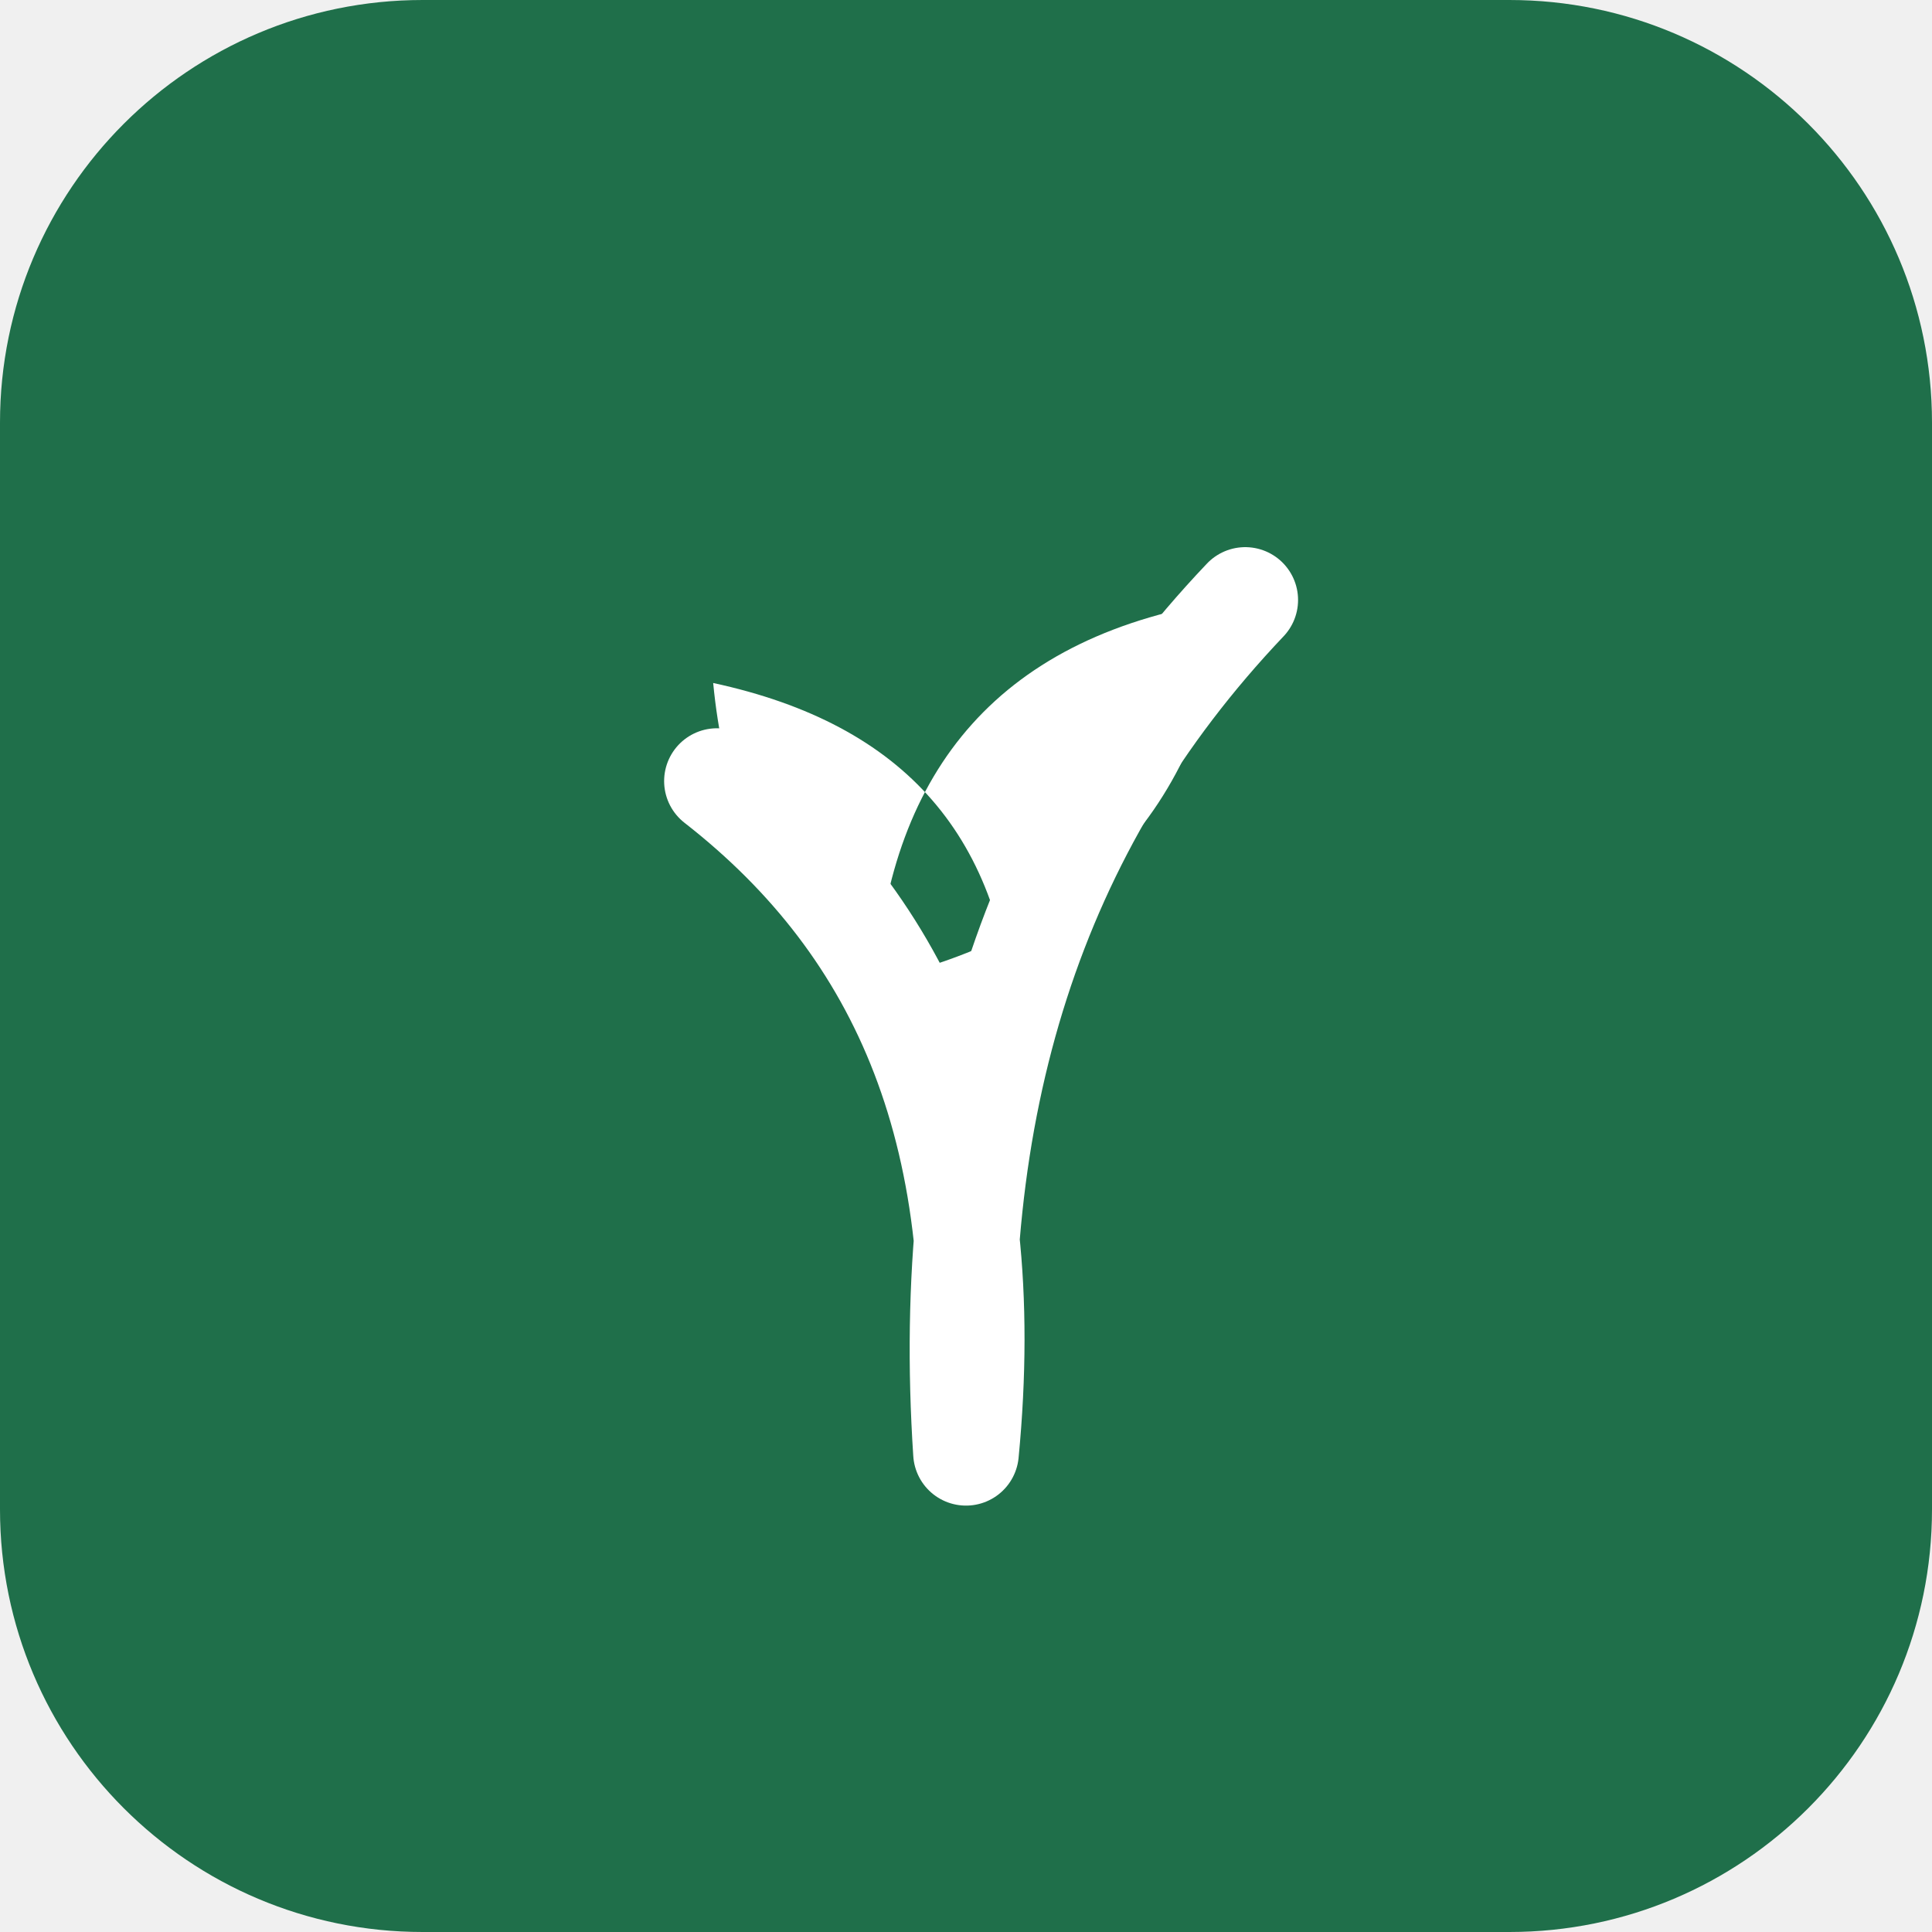
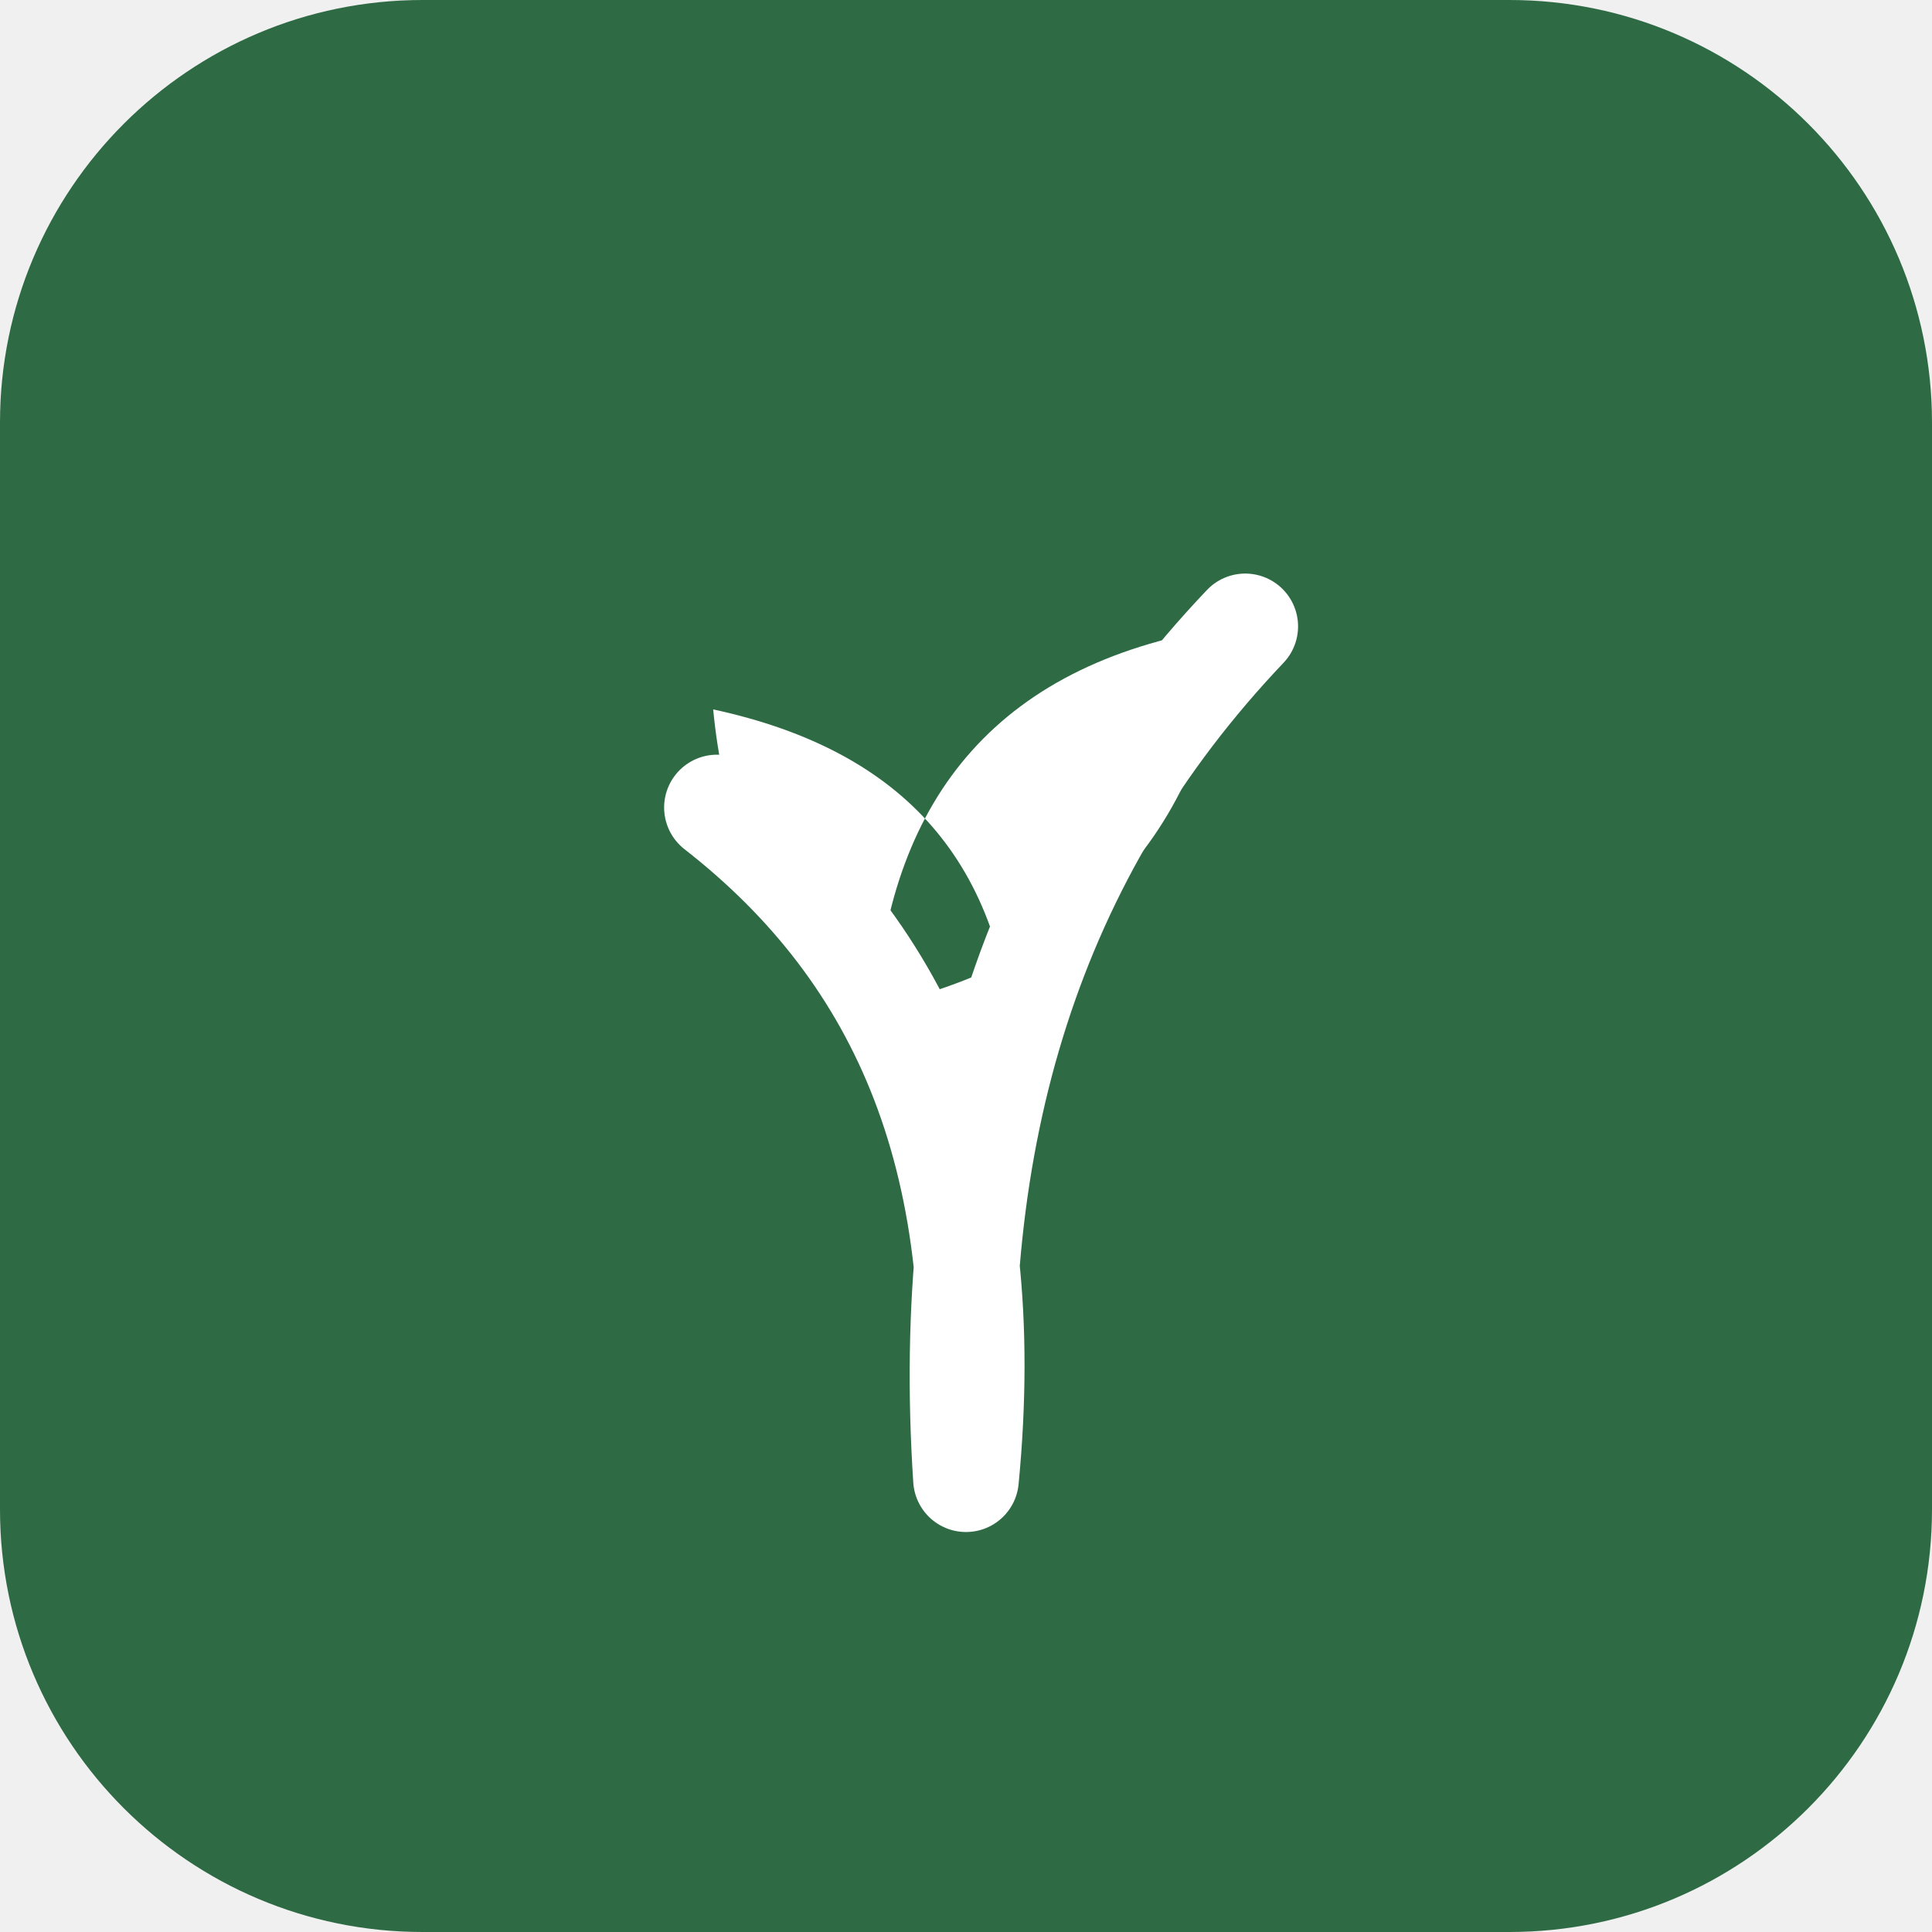
<svg xmlns="http://www.w3.org/2000/svg" viewBox="0 0 512 512">
-   <rect width="512" height="512" rx="112" fill="#1f6f4a" />
-   <path d="M256 385c-6-91 17-166 74-226M256 385c8-83-16-139-66-178" fill="none" stroke="#fff" stroke-width="28" stroke-linecap="round" />
-   <path d="M326 159c-9 61-43 89-94 101 4-56 33-92 94-101ZM189 181c5 52 31 81 80 92-3-51-29-81-80-92Z" fill="#fff" />
+   <rect width="512" height="512" rx="112" fill="#2E6B45" />
+   <path d="M256 392c-6-91 17-166 74-226M256 392c8-83-16-139-66-178" fill="none" stroke="#fff" stroke-width="28" stroke-linecap="round" />
+   <path d="M326 166c-9 61-43 89-94 101 4-56 33-92 94-101ZM189 188c5 52 31 81 80 92-3-51-29-81-80-92Z" fill="#fff" />
</svg>
